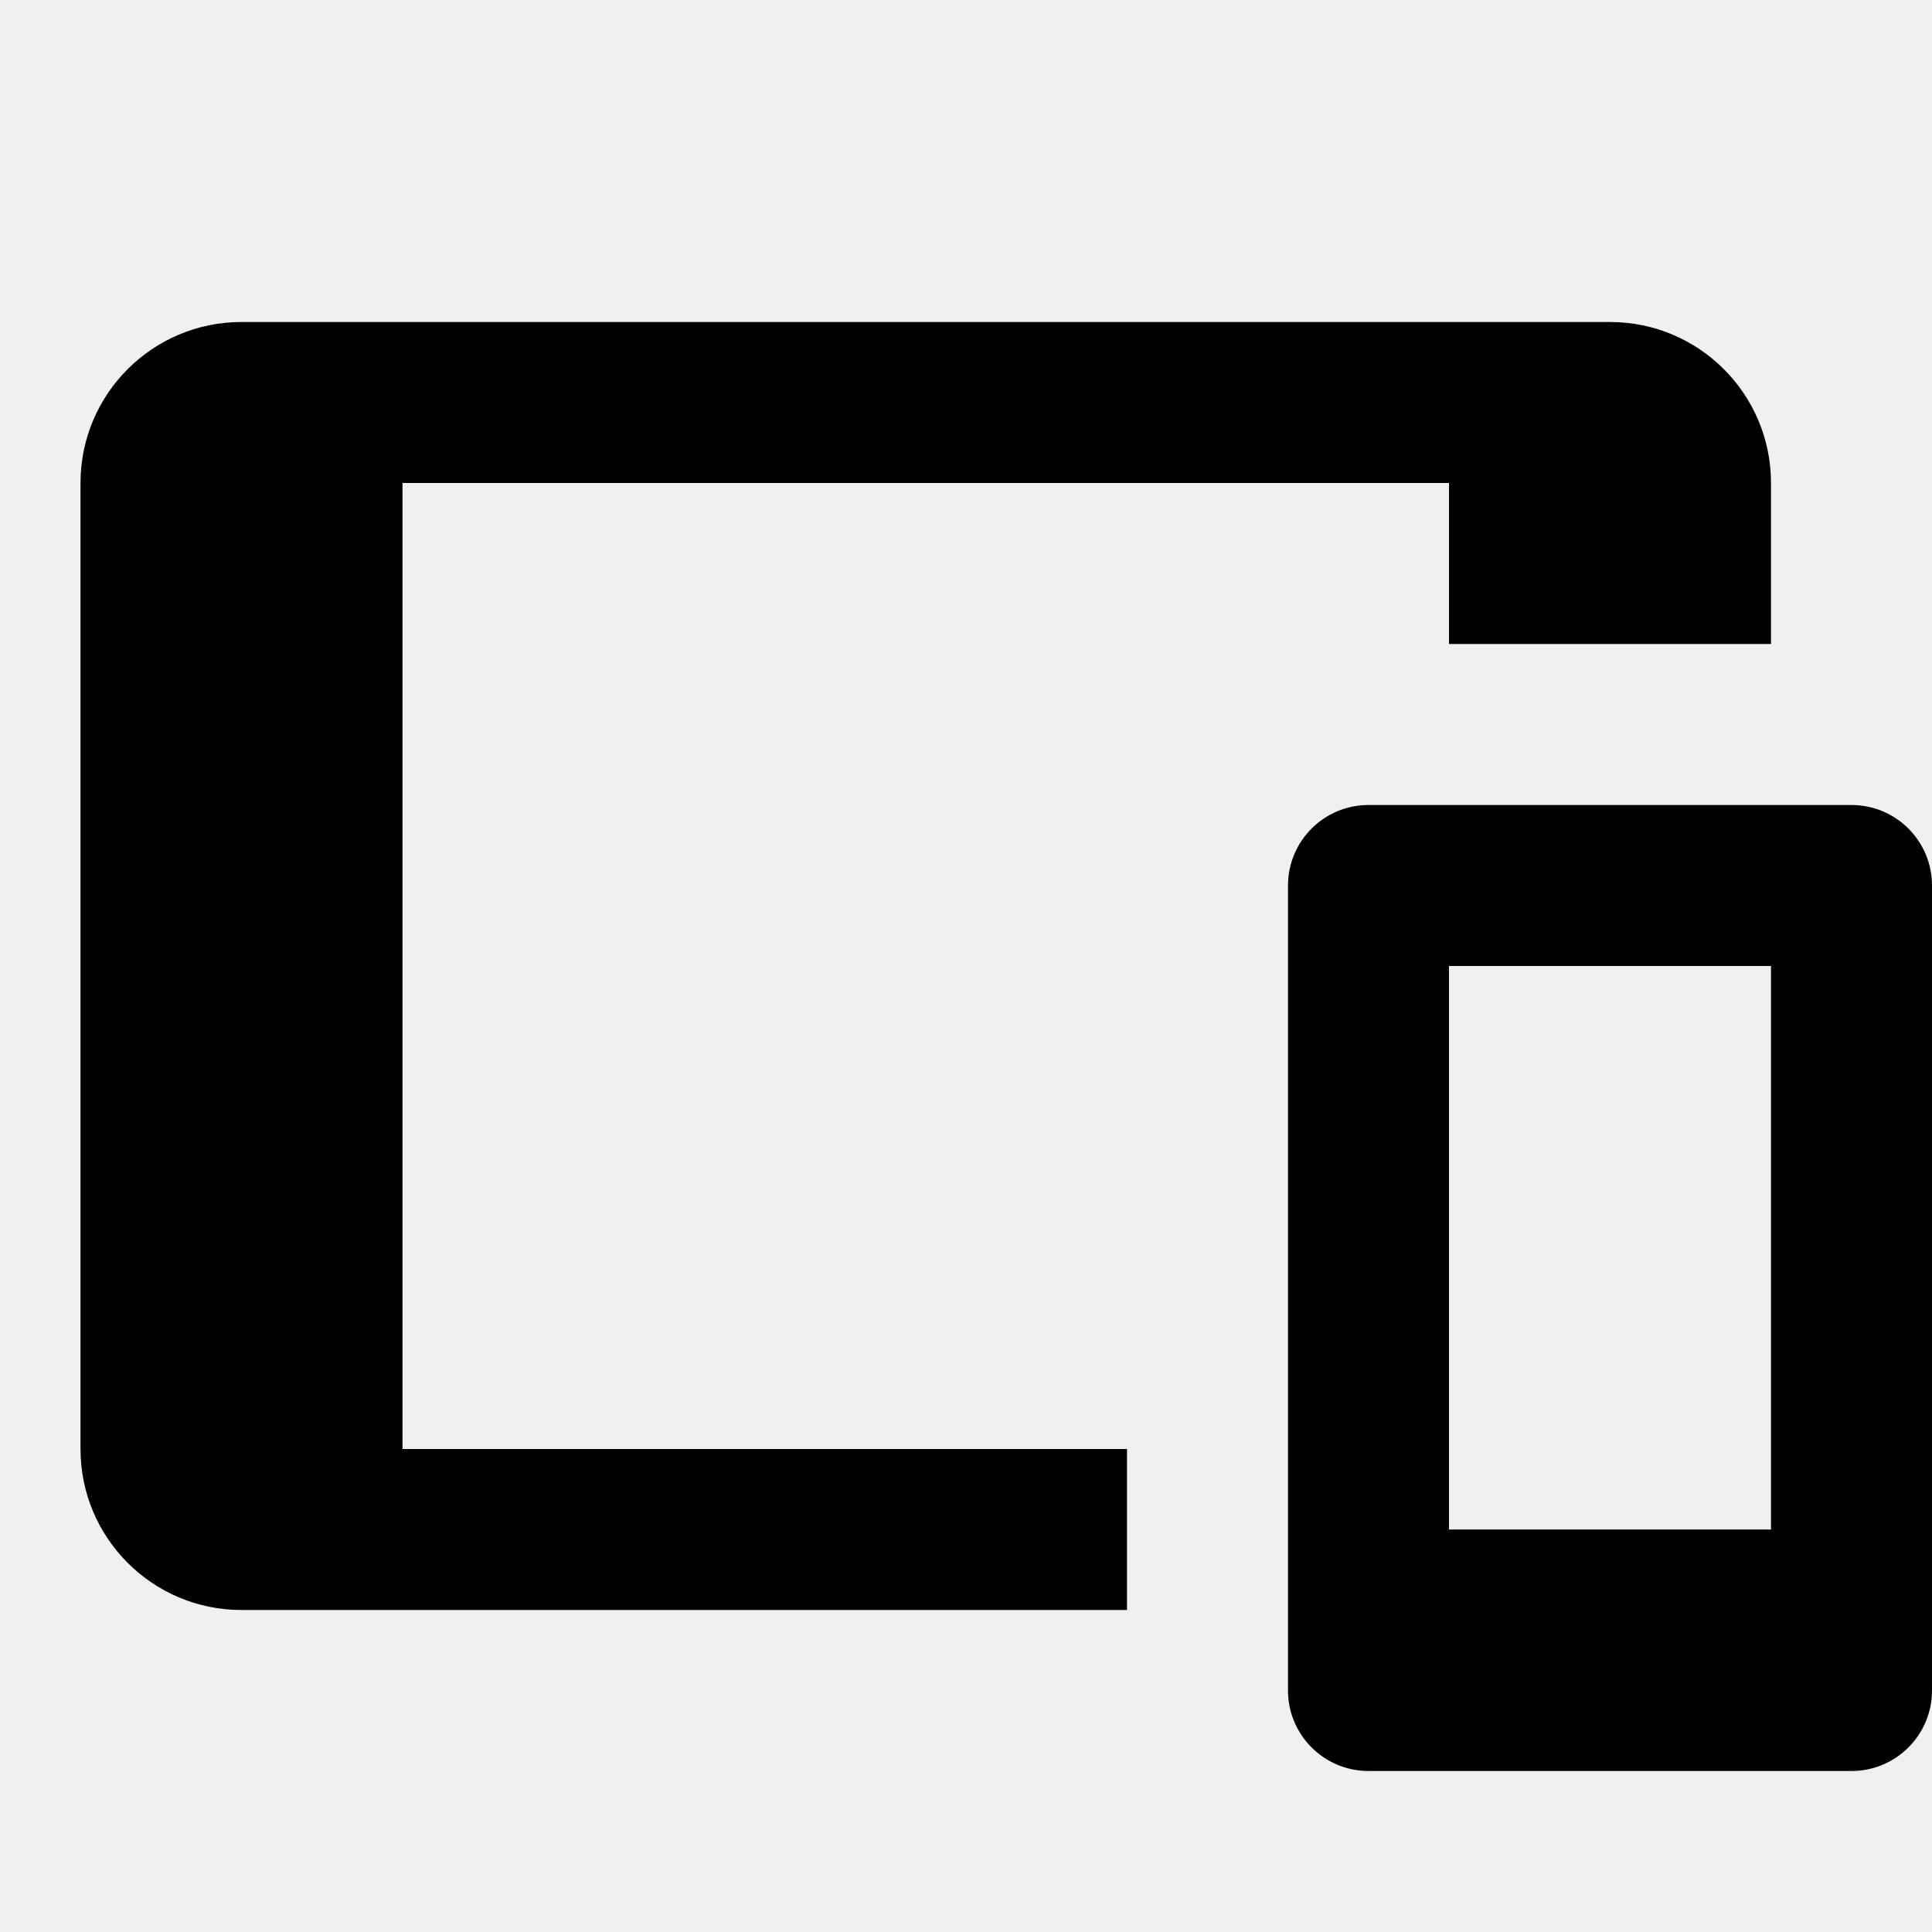
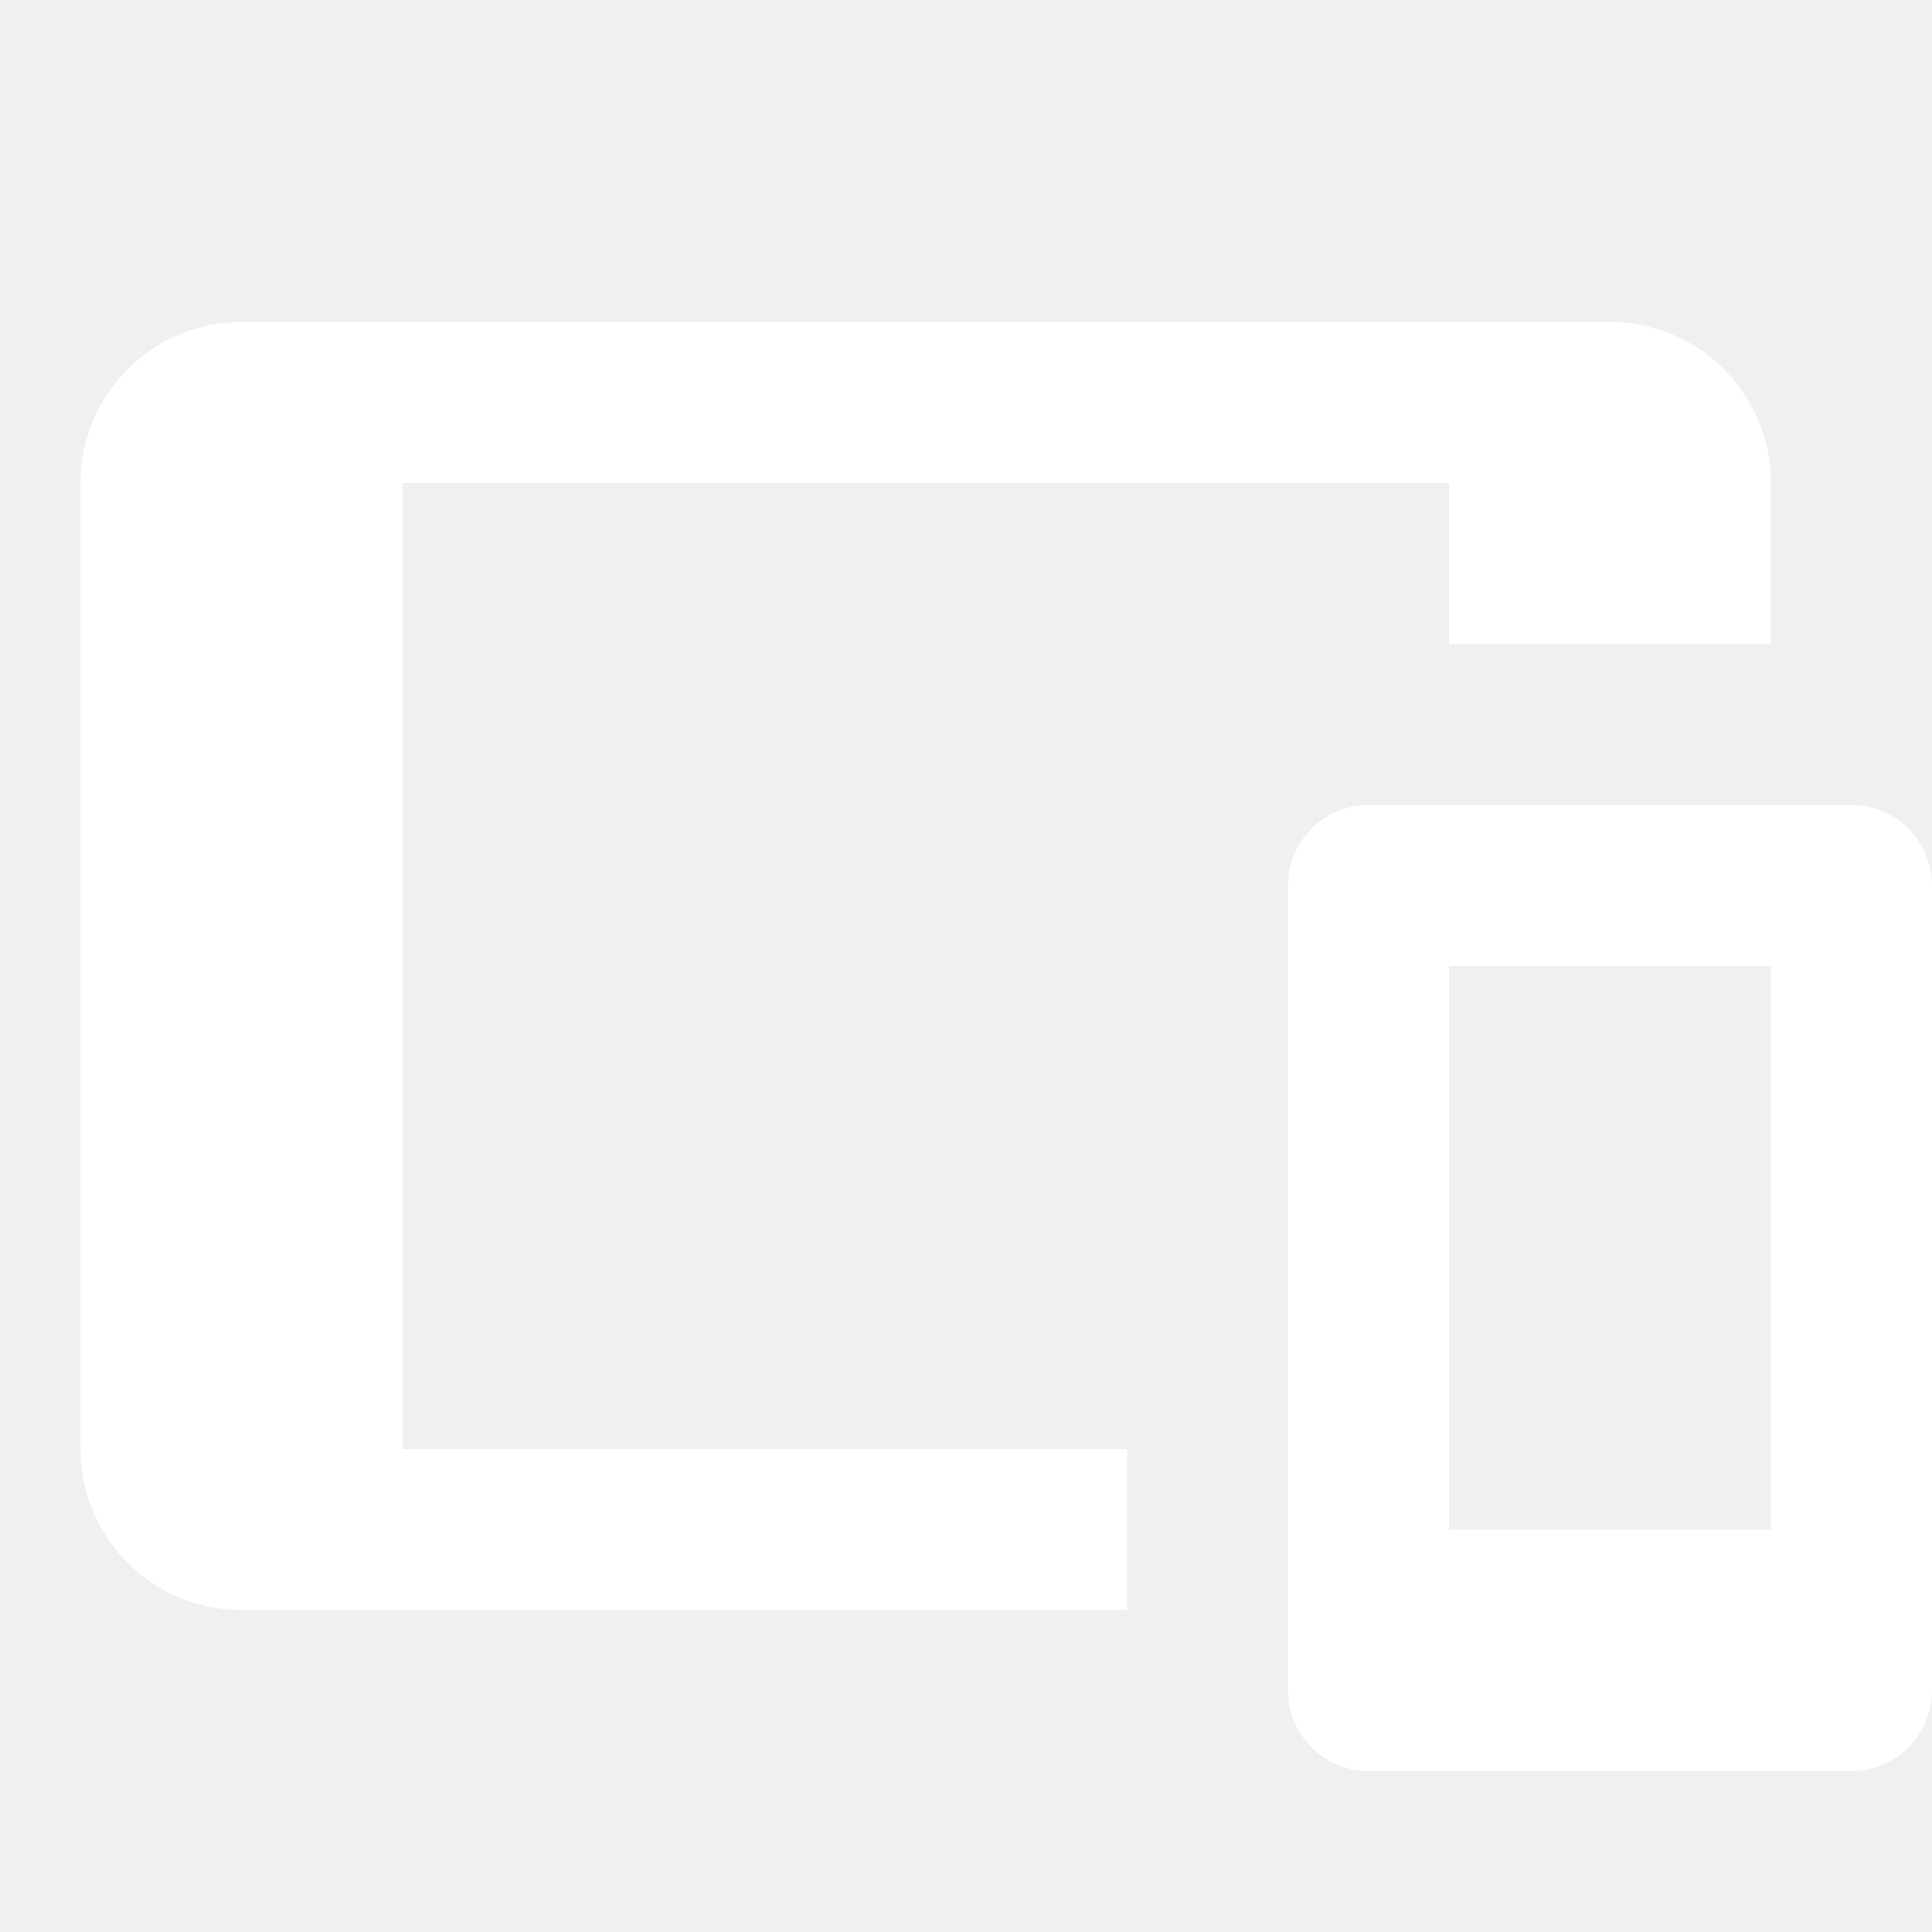
- <svg xmlns="http://www.w3.org/2000/svg" version="1.1" width="24" height="24" viewBox="0 0 24 24">
-   <path d="M3,4H20A2,2 0 0,1 22,6V8H18V6H5V18H14V20H3A2,2 0 0,1 1,18V6A2,2 0 0,1 3,4M17,10H23A1,1 0 0,1 24,11V21A1,1 0 0,1 23,22H17A1,1 0 0,1 16,21V11A1,1 0 0,1 17,10M18,12V19H22V12H18Z" />
+ <svg xmlns="http://www.w3.org/2000/svg" width="24" height="24">
+   <svg width="24" height="24" viewBox="0 0 24 24">
+     <path fill="#fff" d="M3,4H20A2,2 0 0,1 22,6V8H18V6H5V18H14V20H3A2,2 0 0,1 1,18V6A2,2 0 0,1 3,4M17,10H23A1,1 0 0,1 24,11V21A1,1 0 0,1 23,22H17A1,1 0 0,1 16,21V11A1,1 0 0,1 17,10M18,12V19H22V12H18Z" class="color000 svgShape" />
+   </svg>
</svg>
